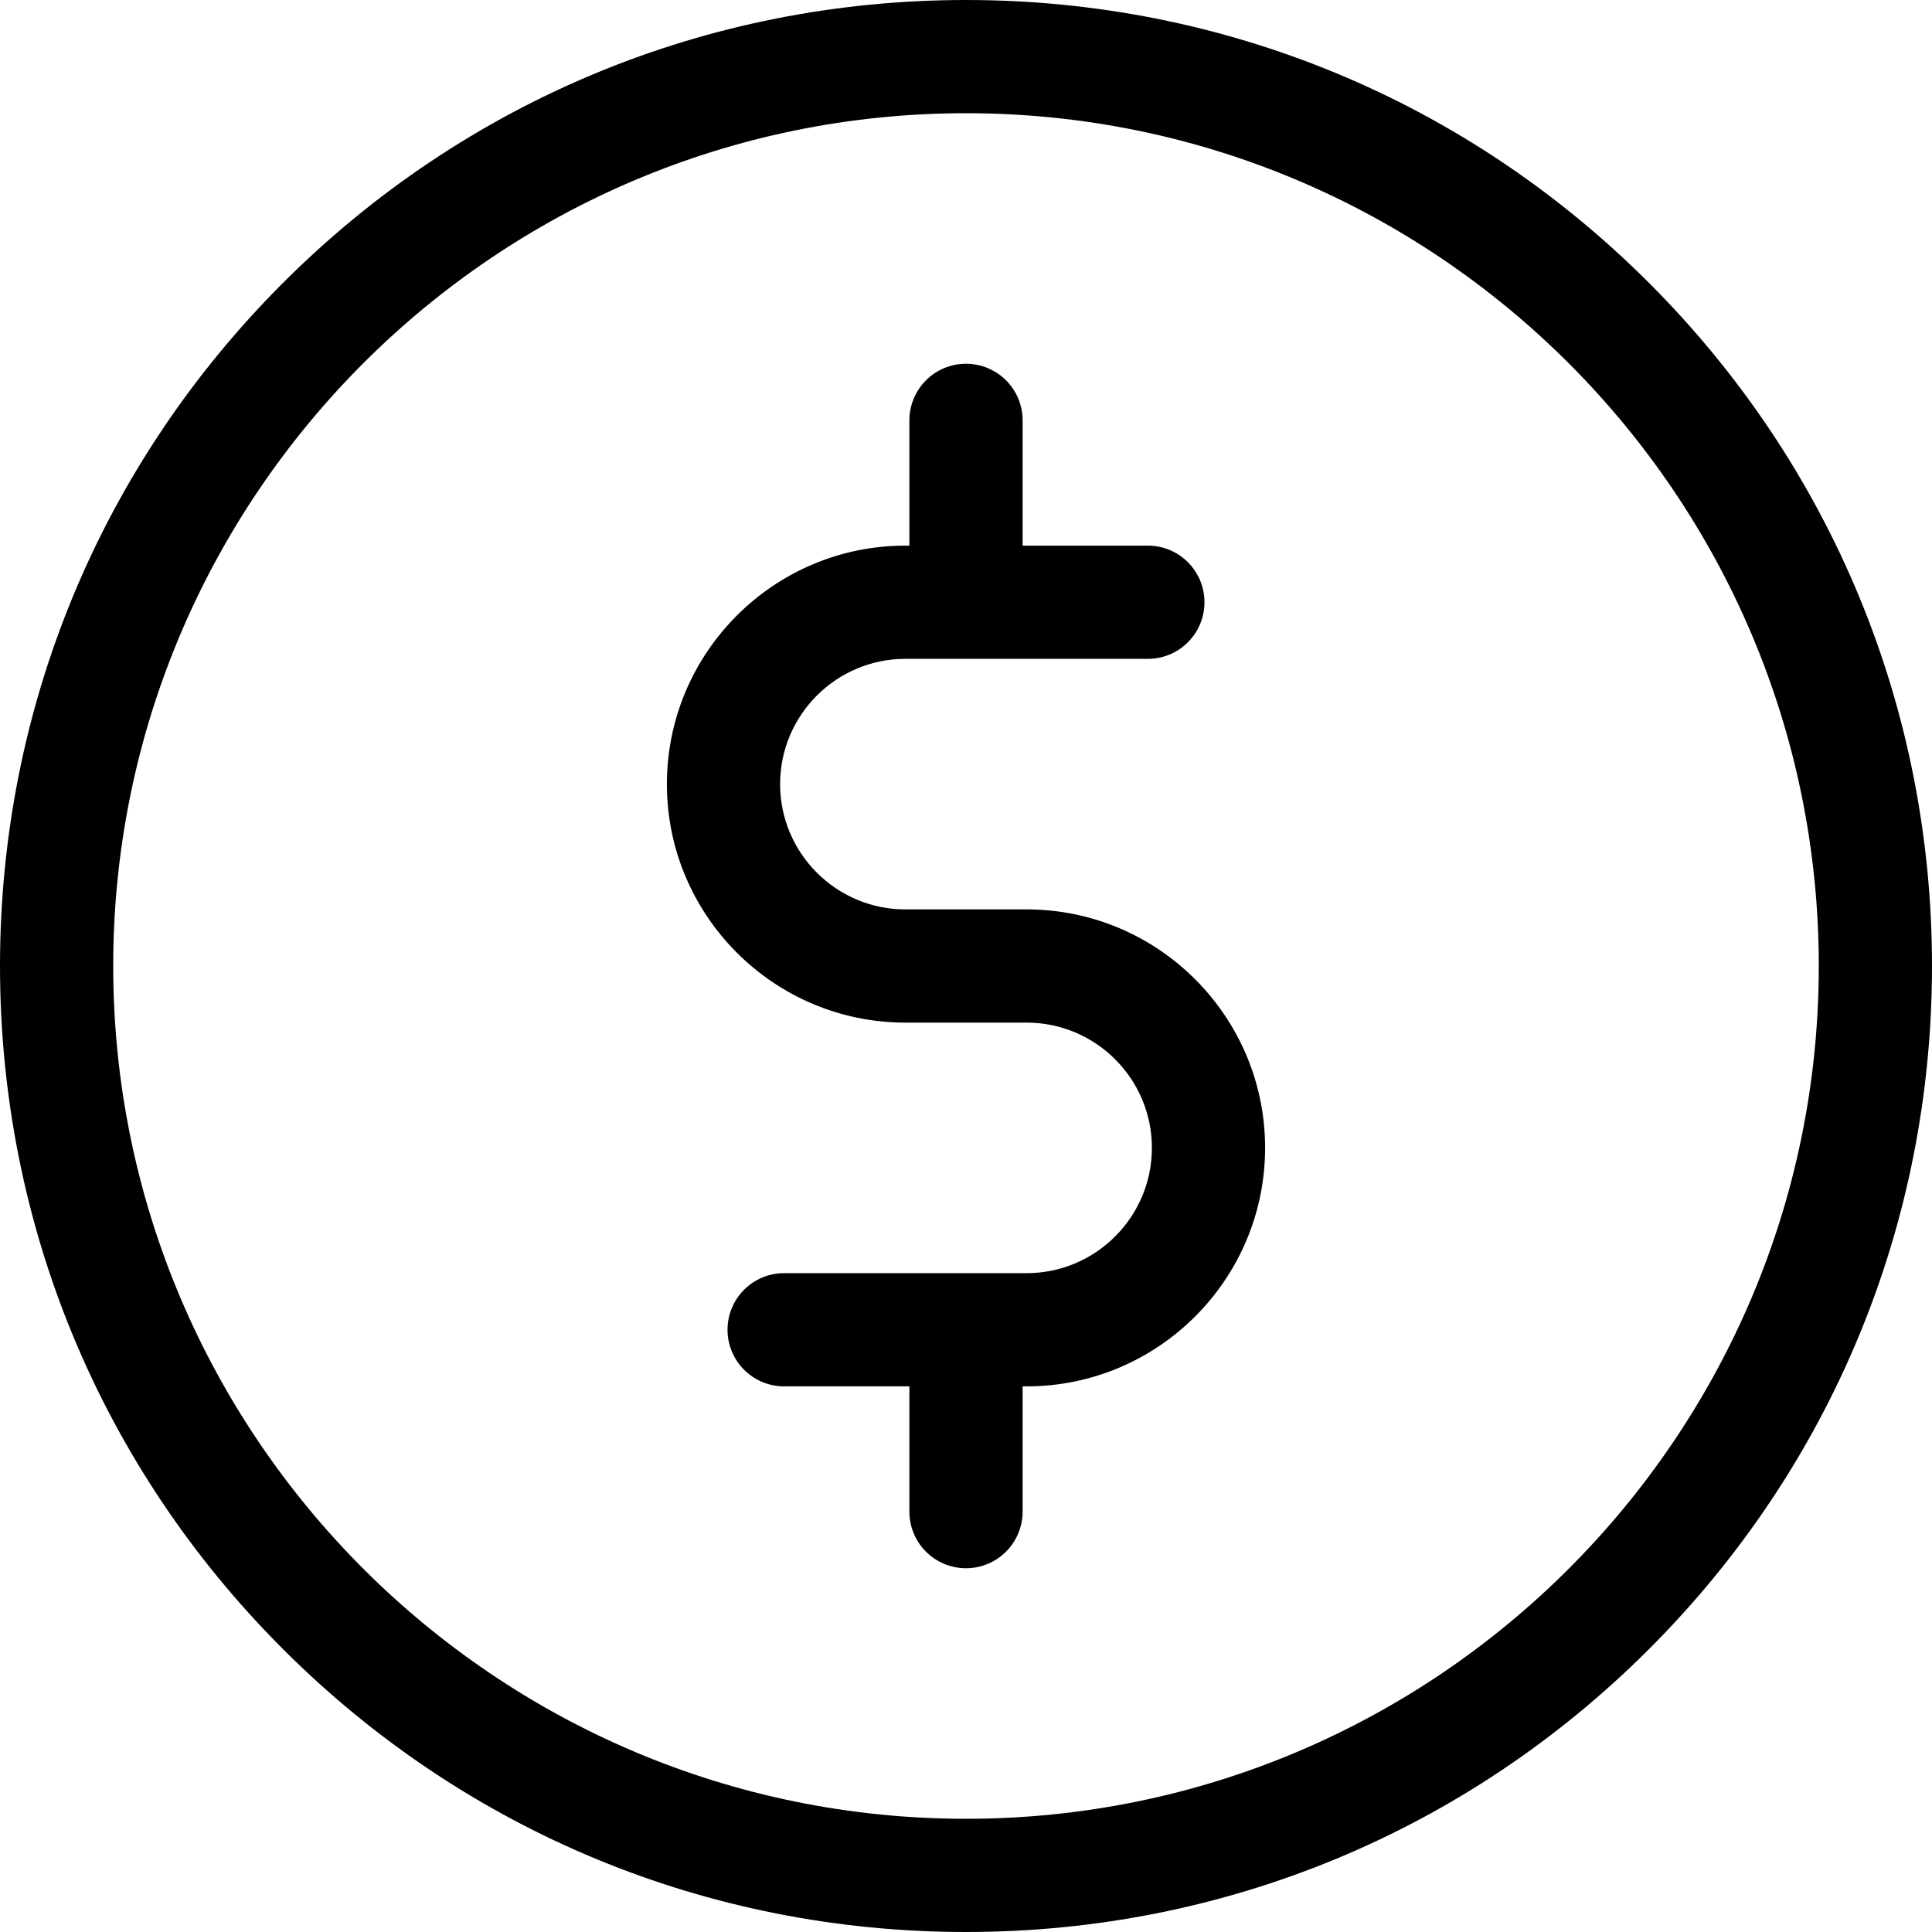
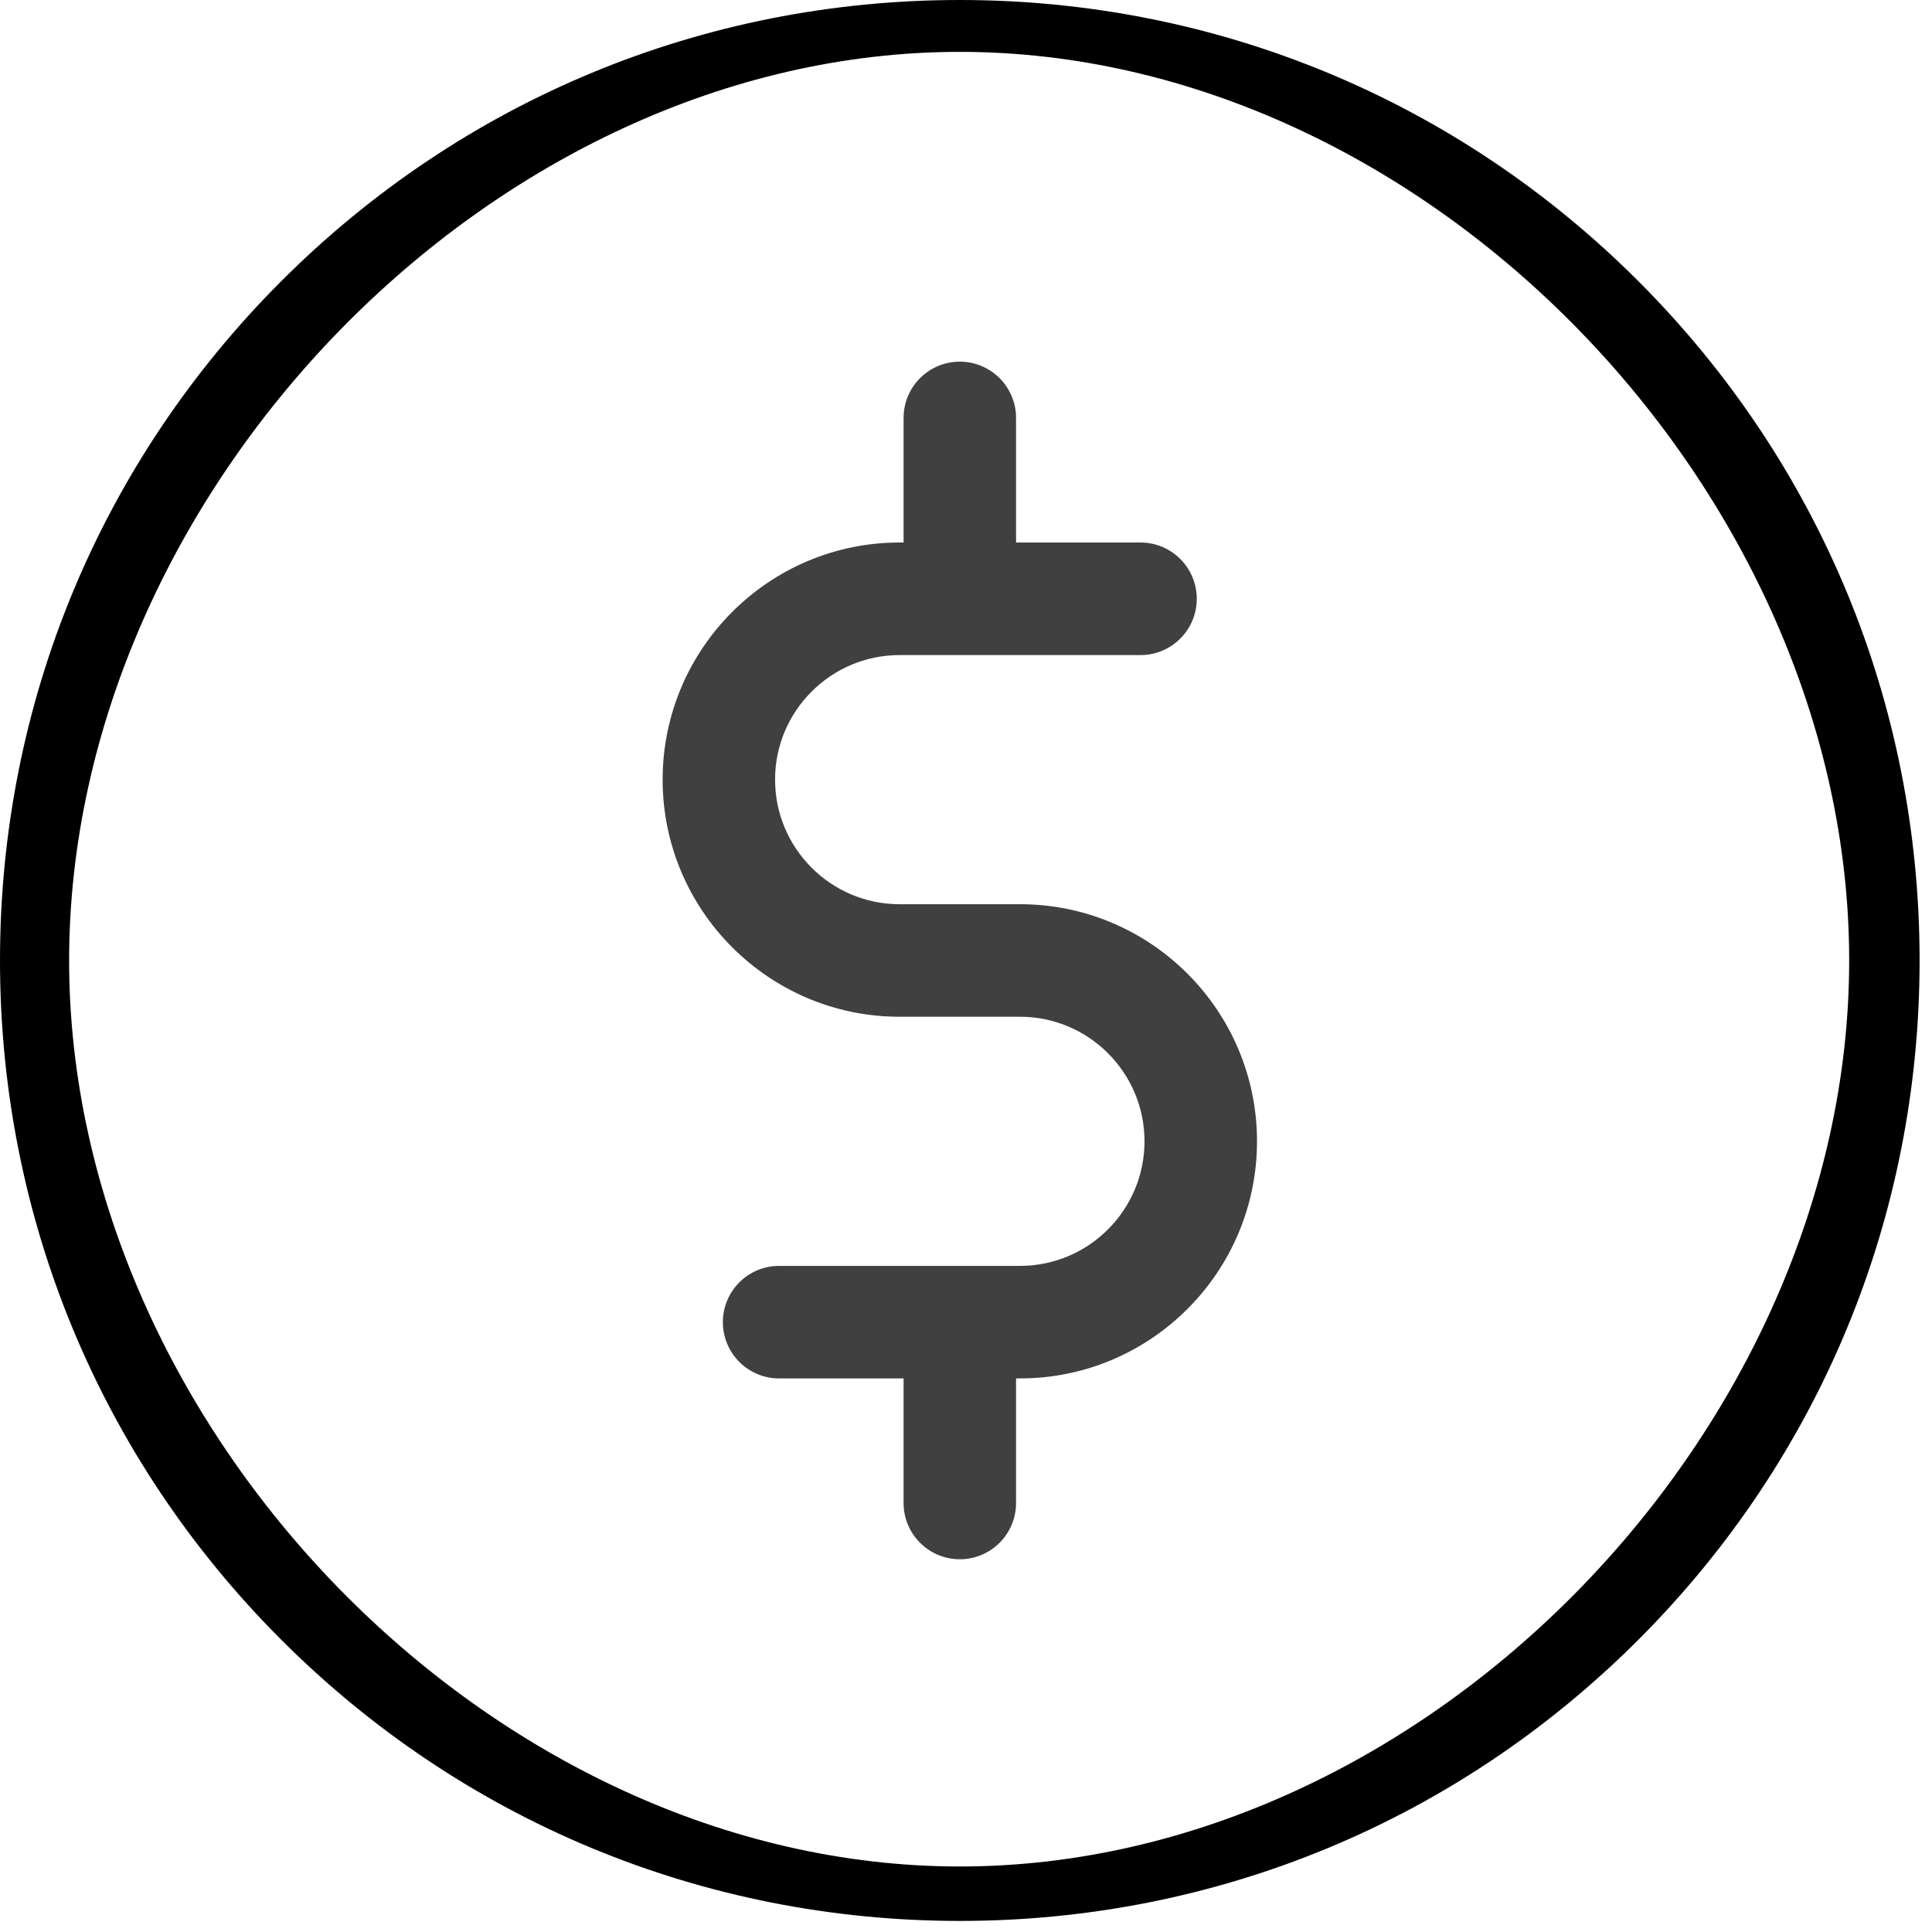
- <svg xmlns="http://www.w3.org/2000/svg" width="60" height="60" viewBox="0 0 60 60" fill="none">
-   <path d="M51.213 8.787C45.547 3.12 38.013 0 30 0C21.987 0 14.453 3.12 8.787 8.787C3.121 14.453 0 21.987 0 30C0 38.013 3.121 45.547 8.787 51.213C14.453 56.88 21.987 60 30 60C38.013 60 45.547 56.88 51.213 51.213C56.879 45.547 60 38.013 60 30C60 21.987 56.879 14.453 51.213 8.787ZM30 56.484C15.396 56.484 3.516 44.604 3.516 30C3.516 15.396 15.396 3.516 30 3.516C44.604 3.516 56.484 15.396 56.484 30C56.484 44.604 44.604 56.484 30 56.484Z" fill="black" />
-   <path d="M31.883 28.242H28.117C25.972 28.242 24.227 26.497 24.227 24.352C24.227 22.206 25.972 20.461 28.117 20.461H35.648C36.619 20.461 37.406 19.674 37.406 18.703C37.406 17.733 36.619 16.945 35.648 16.945H31.758V13.055C31.758 12.084 30.971 11.297 30 11.297C29.029 11.297 28.242 12.084 28.242 13.055V16.945H28.117C24.033 16.945 20.711 20.268 20.711 24.352C20.711 28.435 24.034 31.758 28.117 31.758H31.883C34.028 31.758 35.773 33.503 35.773 35.648C35.773 37.794 34.028 39.539 31.883 39.539H24.352C23.381 39.539 22.594 40.326 22.594 41.297C22.594 42.268 23.381 43.055 24.352 43.055H28.242V46.945C28.242 47.916 29.029 48.703 30 48.703C30.971 48.703 31.758 47.916 31.758 46.945V43.055H31.883C35.967 43.055 39.289 39.732 39.289 35.648C39.289 31.565 35.967 28.242 31.883 28.242Z" fill="black" />
+ <svg xmlns="http://www.w3.org/2000/svg" width="45" height="45" viewBox="0 0 45 45" fill="none">
+   <path d="M23.759 21.061H20.953C19.354 21.061 18.053 19.759 18.053 18.159C18.053 16.559 19.354 15.258 20.953 15.258H26.565C27.288 15.258 27.875 14.671 27.875 13.947C27.875 13.223 27.288 12.636 26.565 12.636H23.666V9.735C23.666 9.011 23.079 8.424 22.356 8.424C21.632 8.424 21.046 9.011 21.046 9.735V12.636H20.953C17.909 12.636 15.434 15.114 15.434 18.159C15.434 21.205 17.91 23.682 20.953 23.682H23.759C25.357 23.682 26.658 24.984 26.658 26.583C26.658 28.183 25.357 29.485 23.759 29.485H18.147C17.423 29.485 16.837 30.072 16.837 30.795C16.837 31.519 17.423 32.106 18.147 32.106H21.046V35.008C21.046 35.731 21.632 36.318 22.356 36.318C23.079 36.318 23.666 35.731 23.666 35.008V32.106H23.759C26.802 32.106 29.278 29.629 29.278 26.583C29.278 23.538 26.802 21.061 23.759 21.061Z" fill="black" fill-opacity="0.75" />
+   <path d="M38.164 6.552C33.941 2.327 28.327 0 22.356 0C16.384 0 10.77 2.327 6.548 6.552C2.325 10.778 0 16.396 0 22.371C0 28.347 2.325 33.965 6.548 38.19C10.77 42.416 16.384 44.742 22.356 44.742C28.327 44.742 33.941 42.416 38.164 38.19C42.386 33.965 44.711 28.347 44.711 22.371C44.711 16.396 42.386 10.778 38.164 6.552ZM22.356 43.474C11.473 43.474 1.61 33.261 1.61 22.371C1.61 11.481 11.473 1.208 22.356 1.208C33.238 1.208 43.071 11.481 43.071 22.371C43.071 33.261 33.238 43.474 22.356 43.474Z" fill="black" />
</svg>
